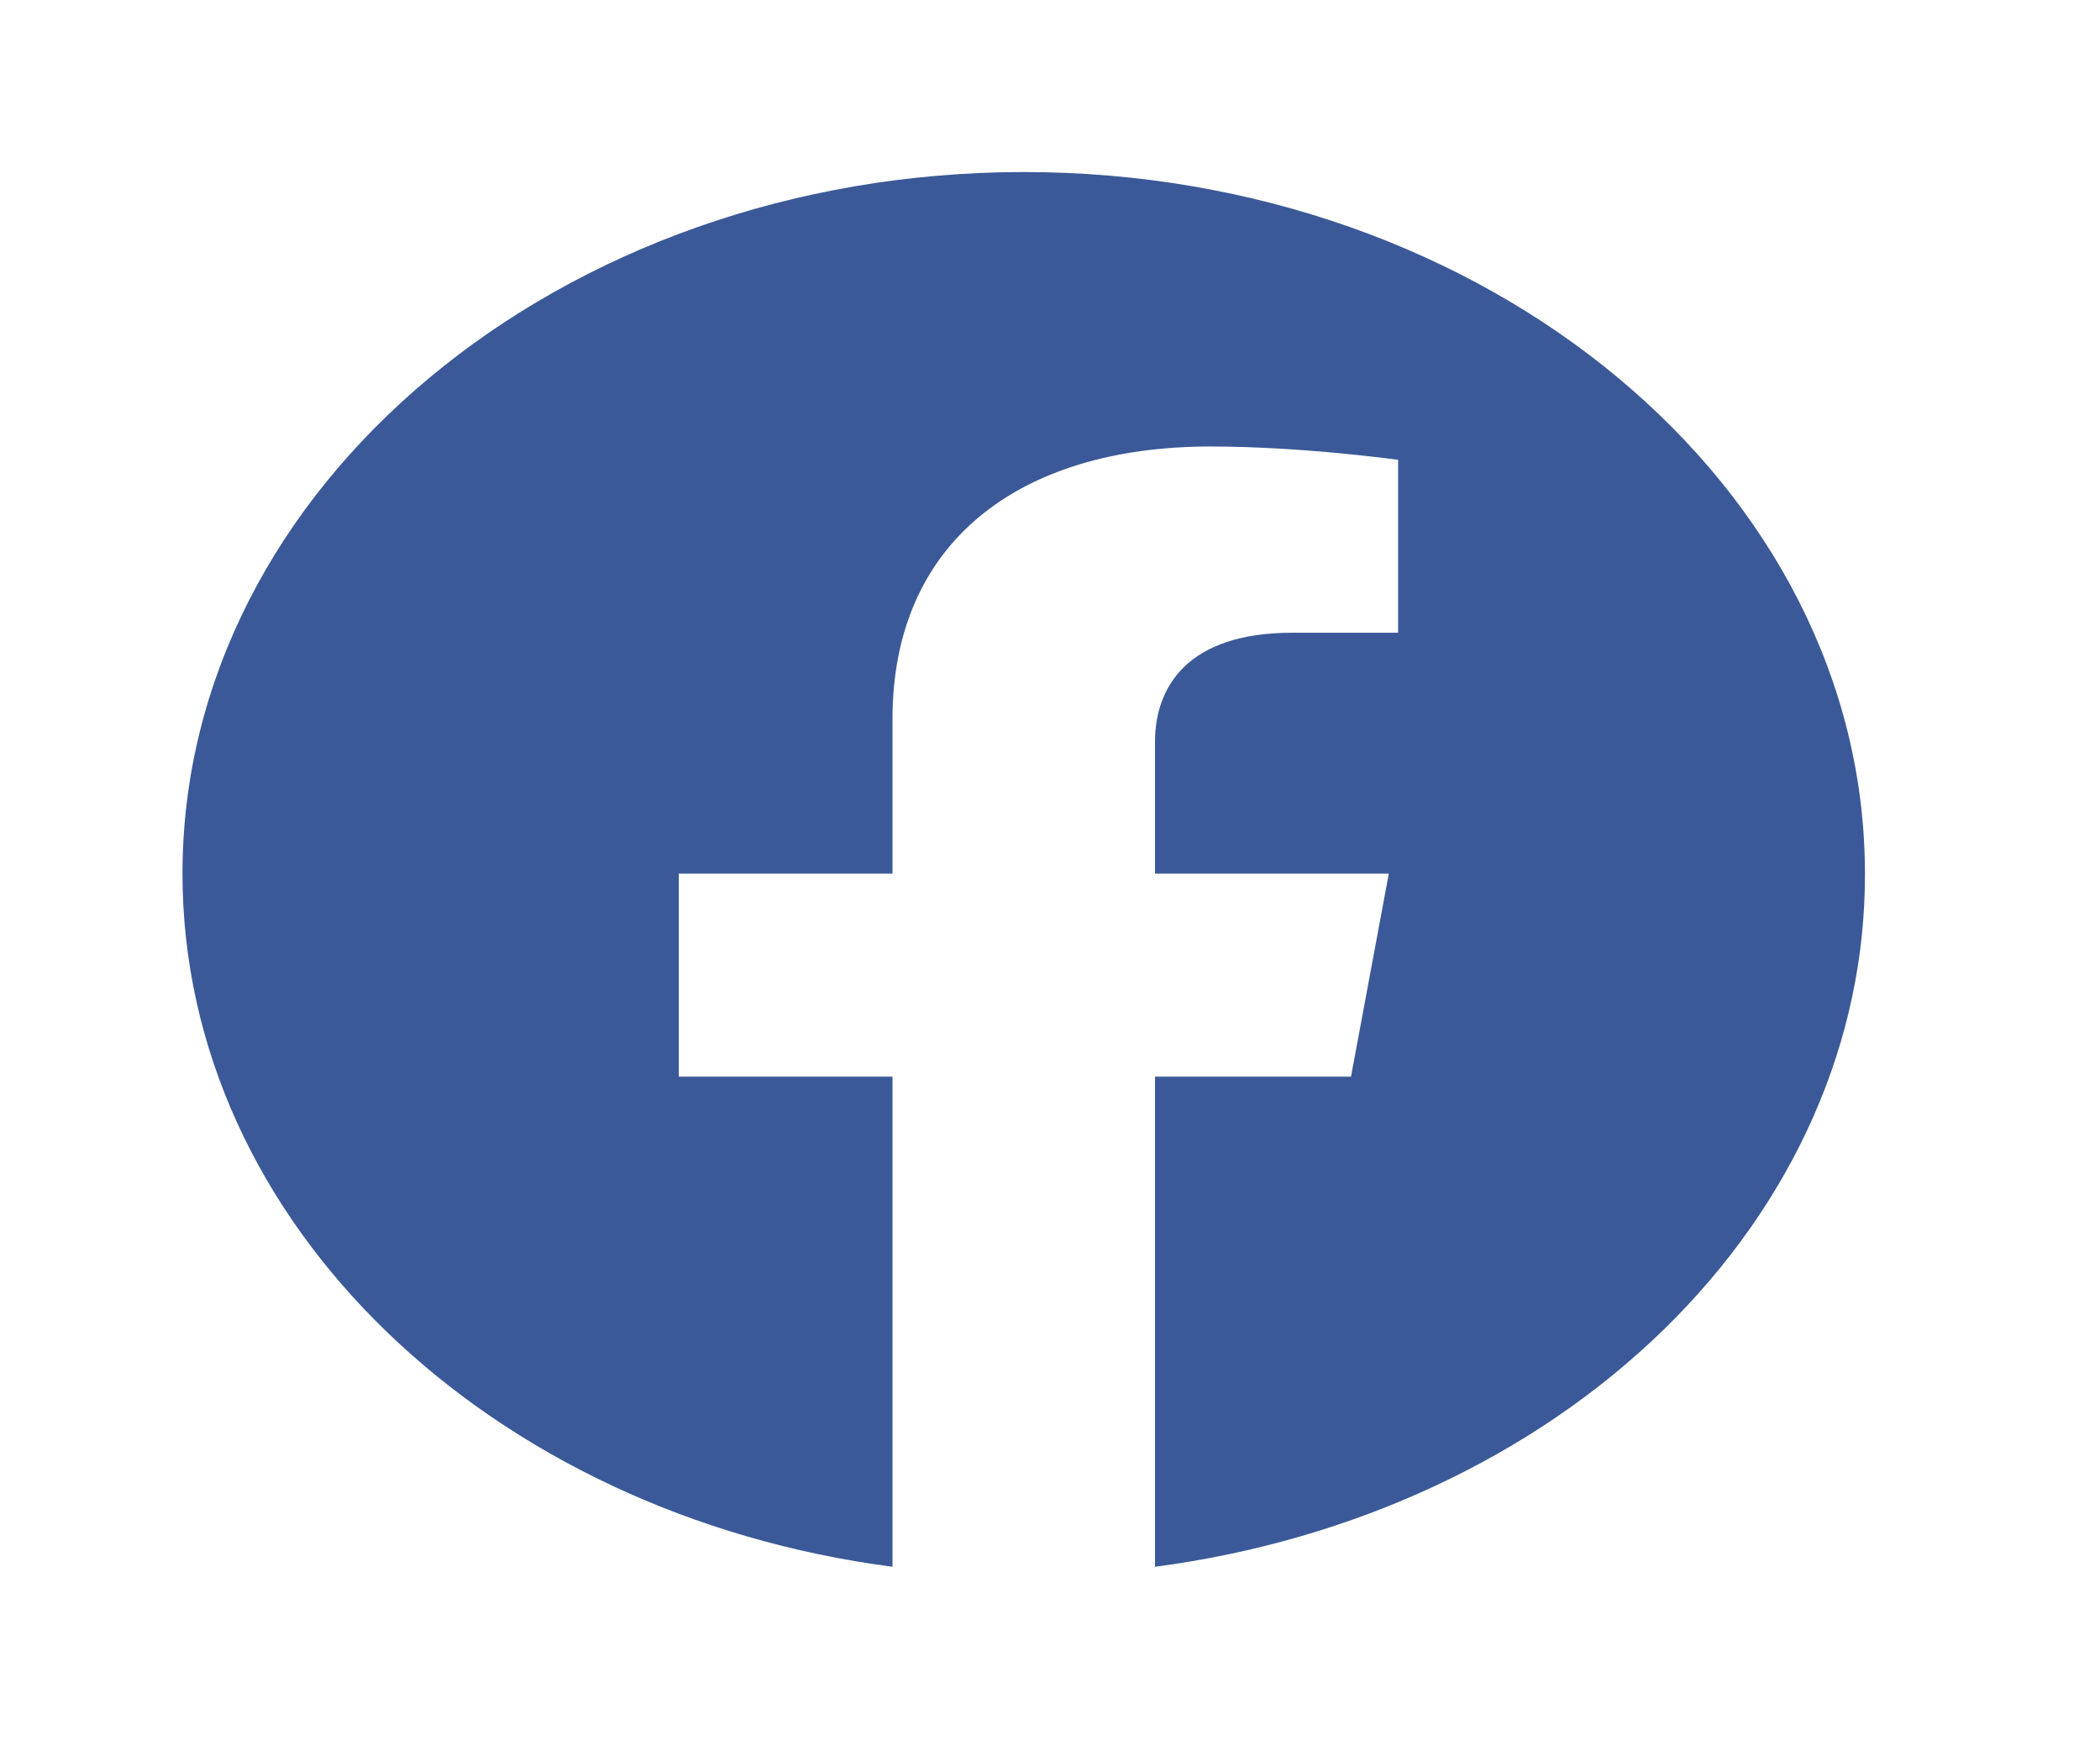
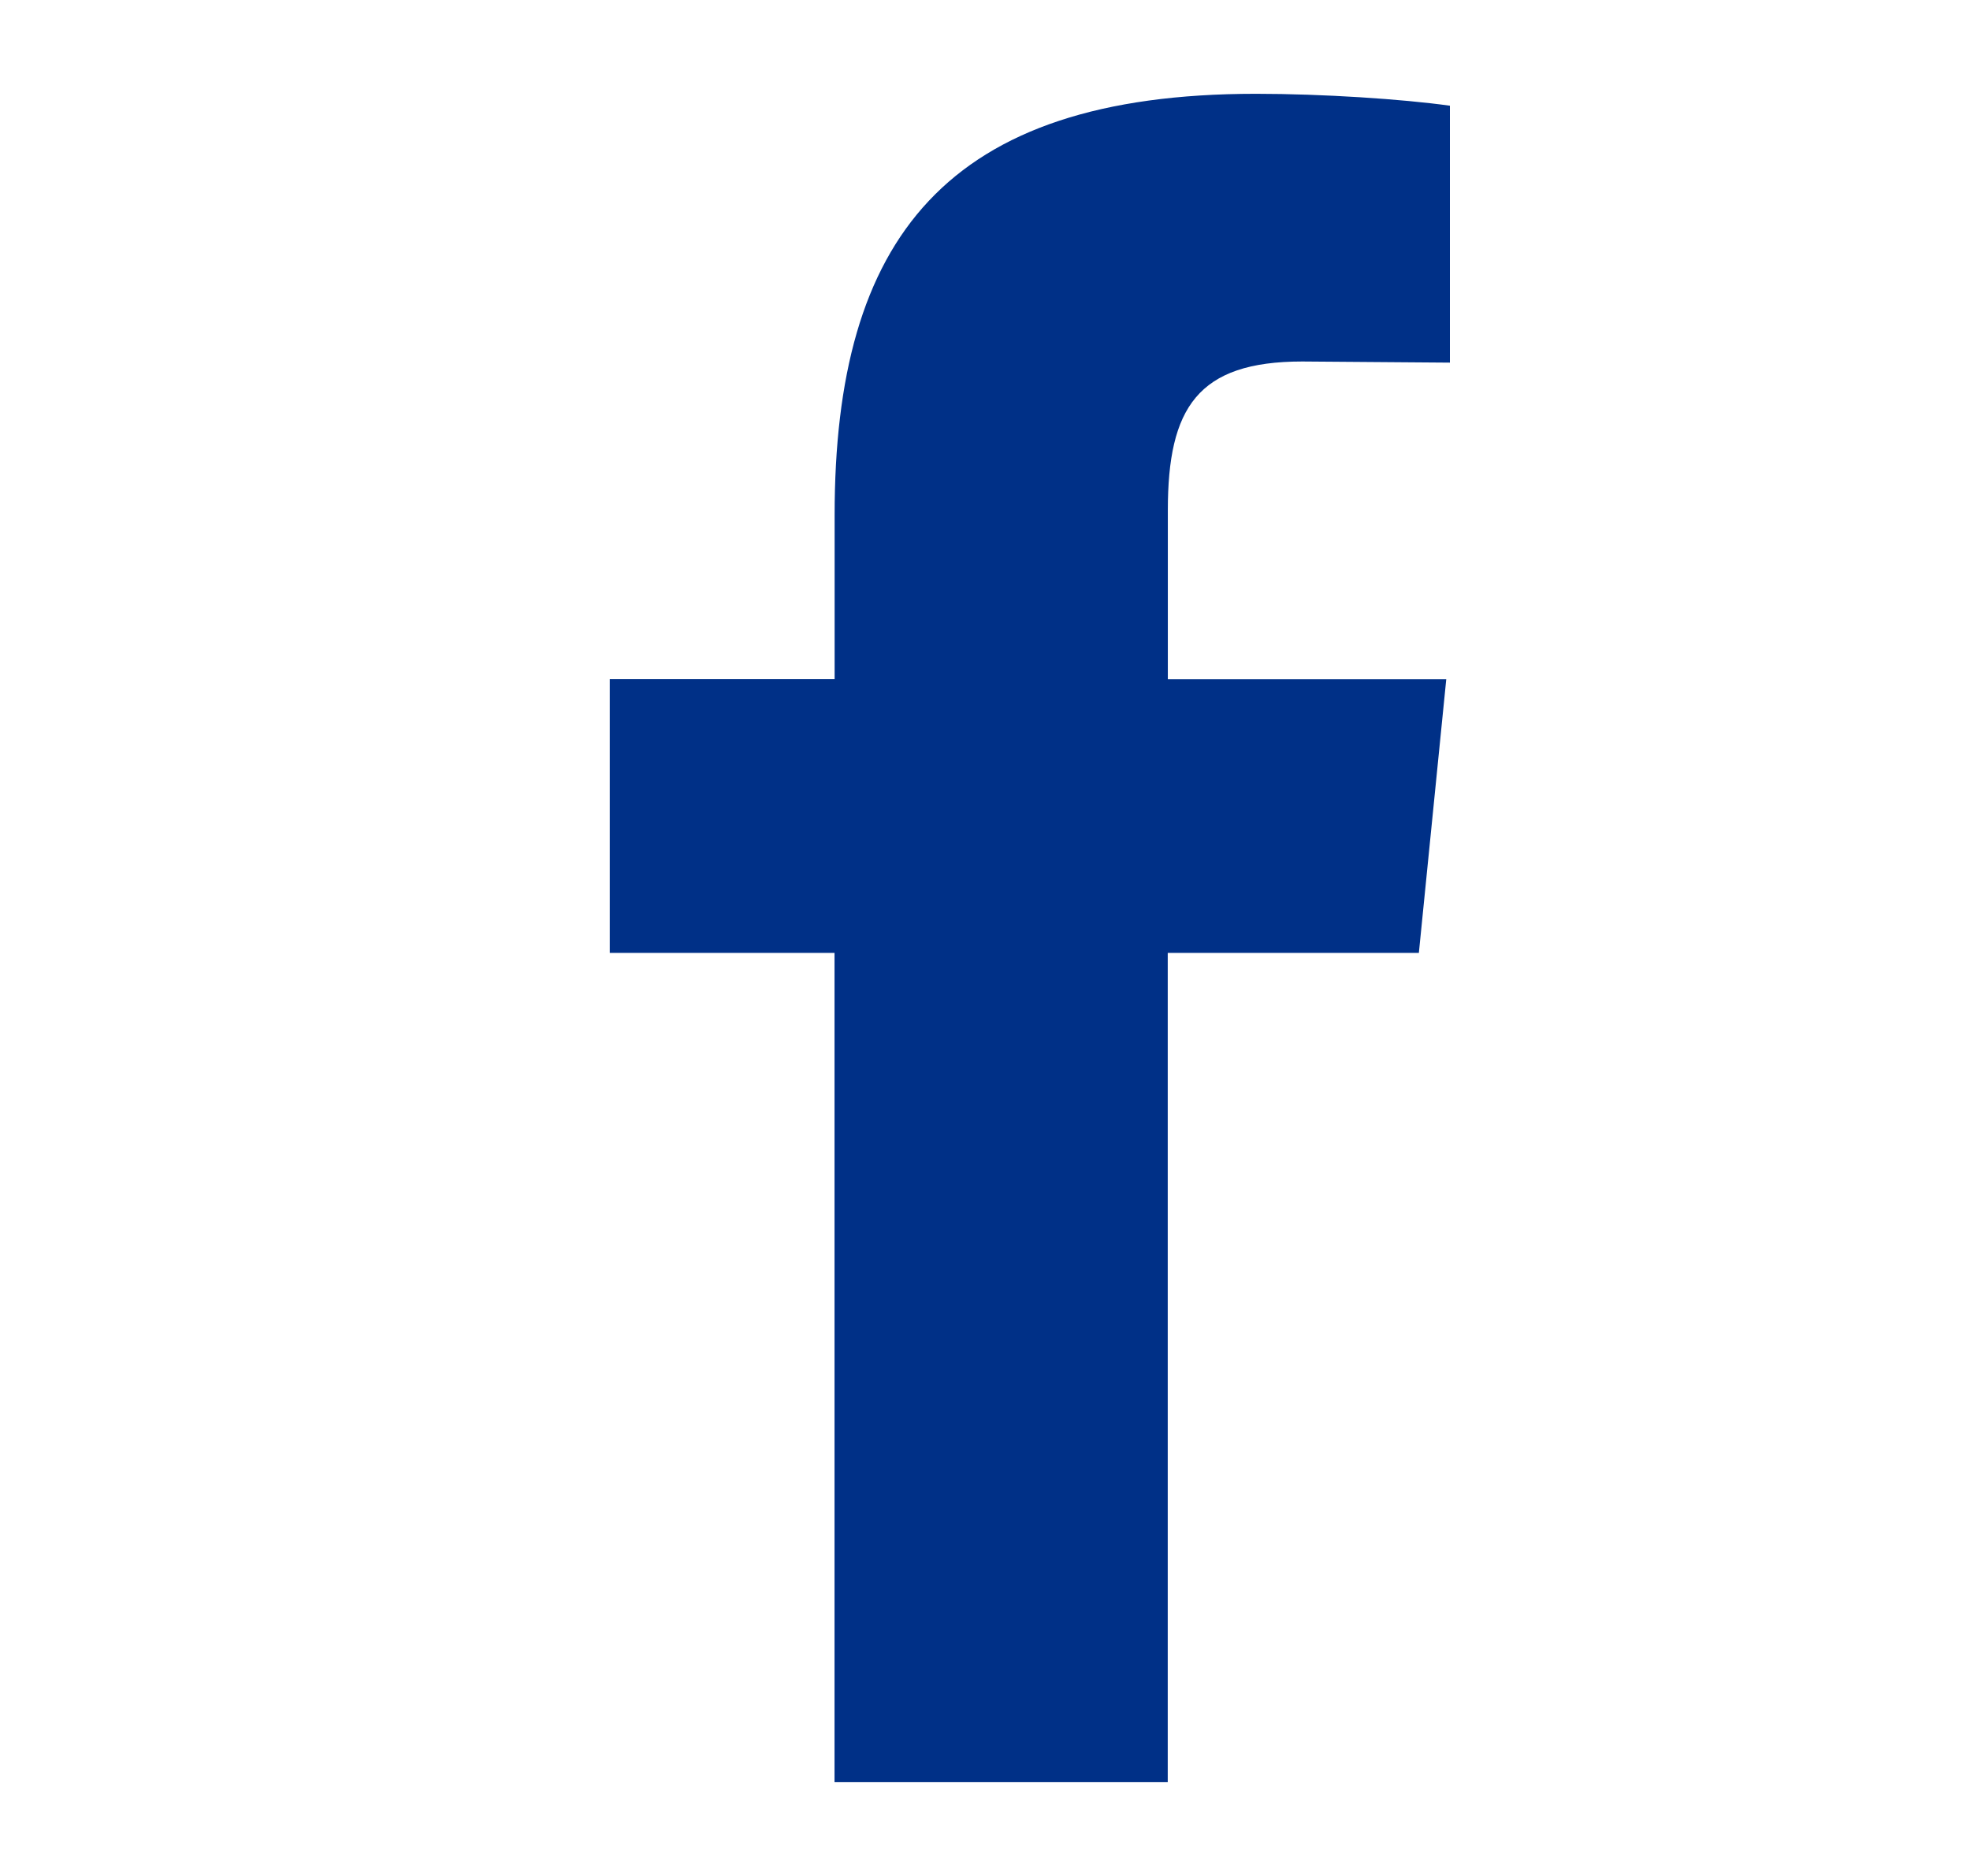
- <svg xmlns="http://www.w3.org/2000/svg" width="30" height="25" viewBox="0 0 30 25" fill="none">
-   <g id="facebook">
-     <path id="Vector" d="M14.625 2.457C8.015 2.457 2.607 6.947 2.607 12.477C2.607 17.477 7.005 21.627 12.75 22.377V15.377H9.697V12.477H12.75V10.267C12.75 7.757 14.541 6.377 17.293 6.377C18.603 6.377 19.973 6.567 19.973 6.567V9.037H18.458C16.968 9.037 16.5 9.807 16.5 10.597V12.477H19.84L19.3 15.377H16.5V22.377C19.331 22.005 21.91 20.802 23.77 18.987C25.63 17.172 26.649 14.863 26.642 12.477C26.642 6.947 21.235 2.457 14.625 2.457Z" fill="#3B5998" />
-   </g>
+ <svg xmlns="http://www.w3.org/2000/svg" width="21" height="20" viewBox="0 0 21 20" fill="none">
+   <path d="M13.882 3.854C12.766 3.854 12.449 4.349 12.449 5.44V7.242H15.417L15.125 10.159H12.448V19H8.896V10.159H6.5V7.241H8.897V5.49C8.897 2.547 10.078 1 13.388 1C14.098 1 14.948 1.056 15.456 1.127V3.866" fill="#003087" />
</svg>
